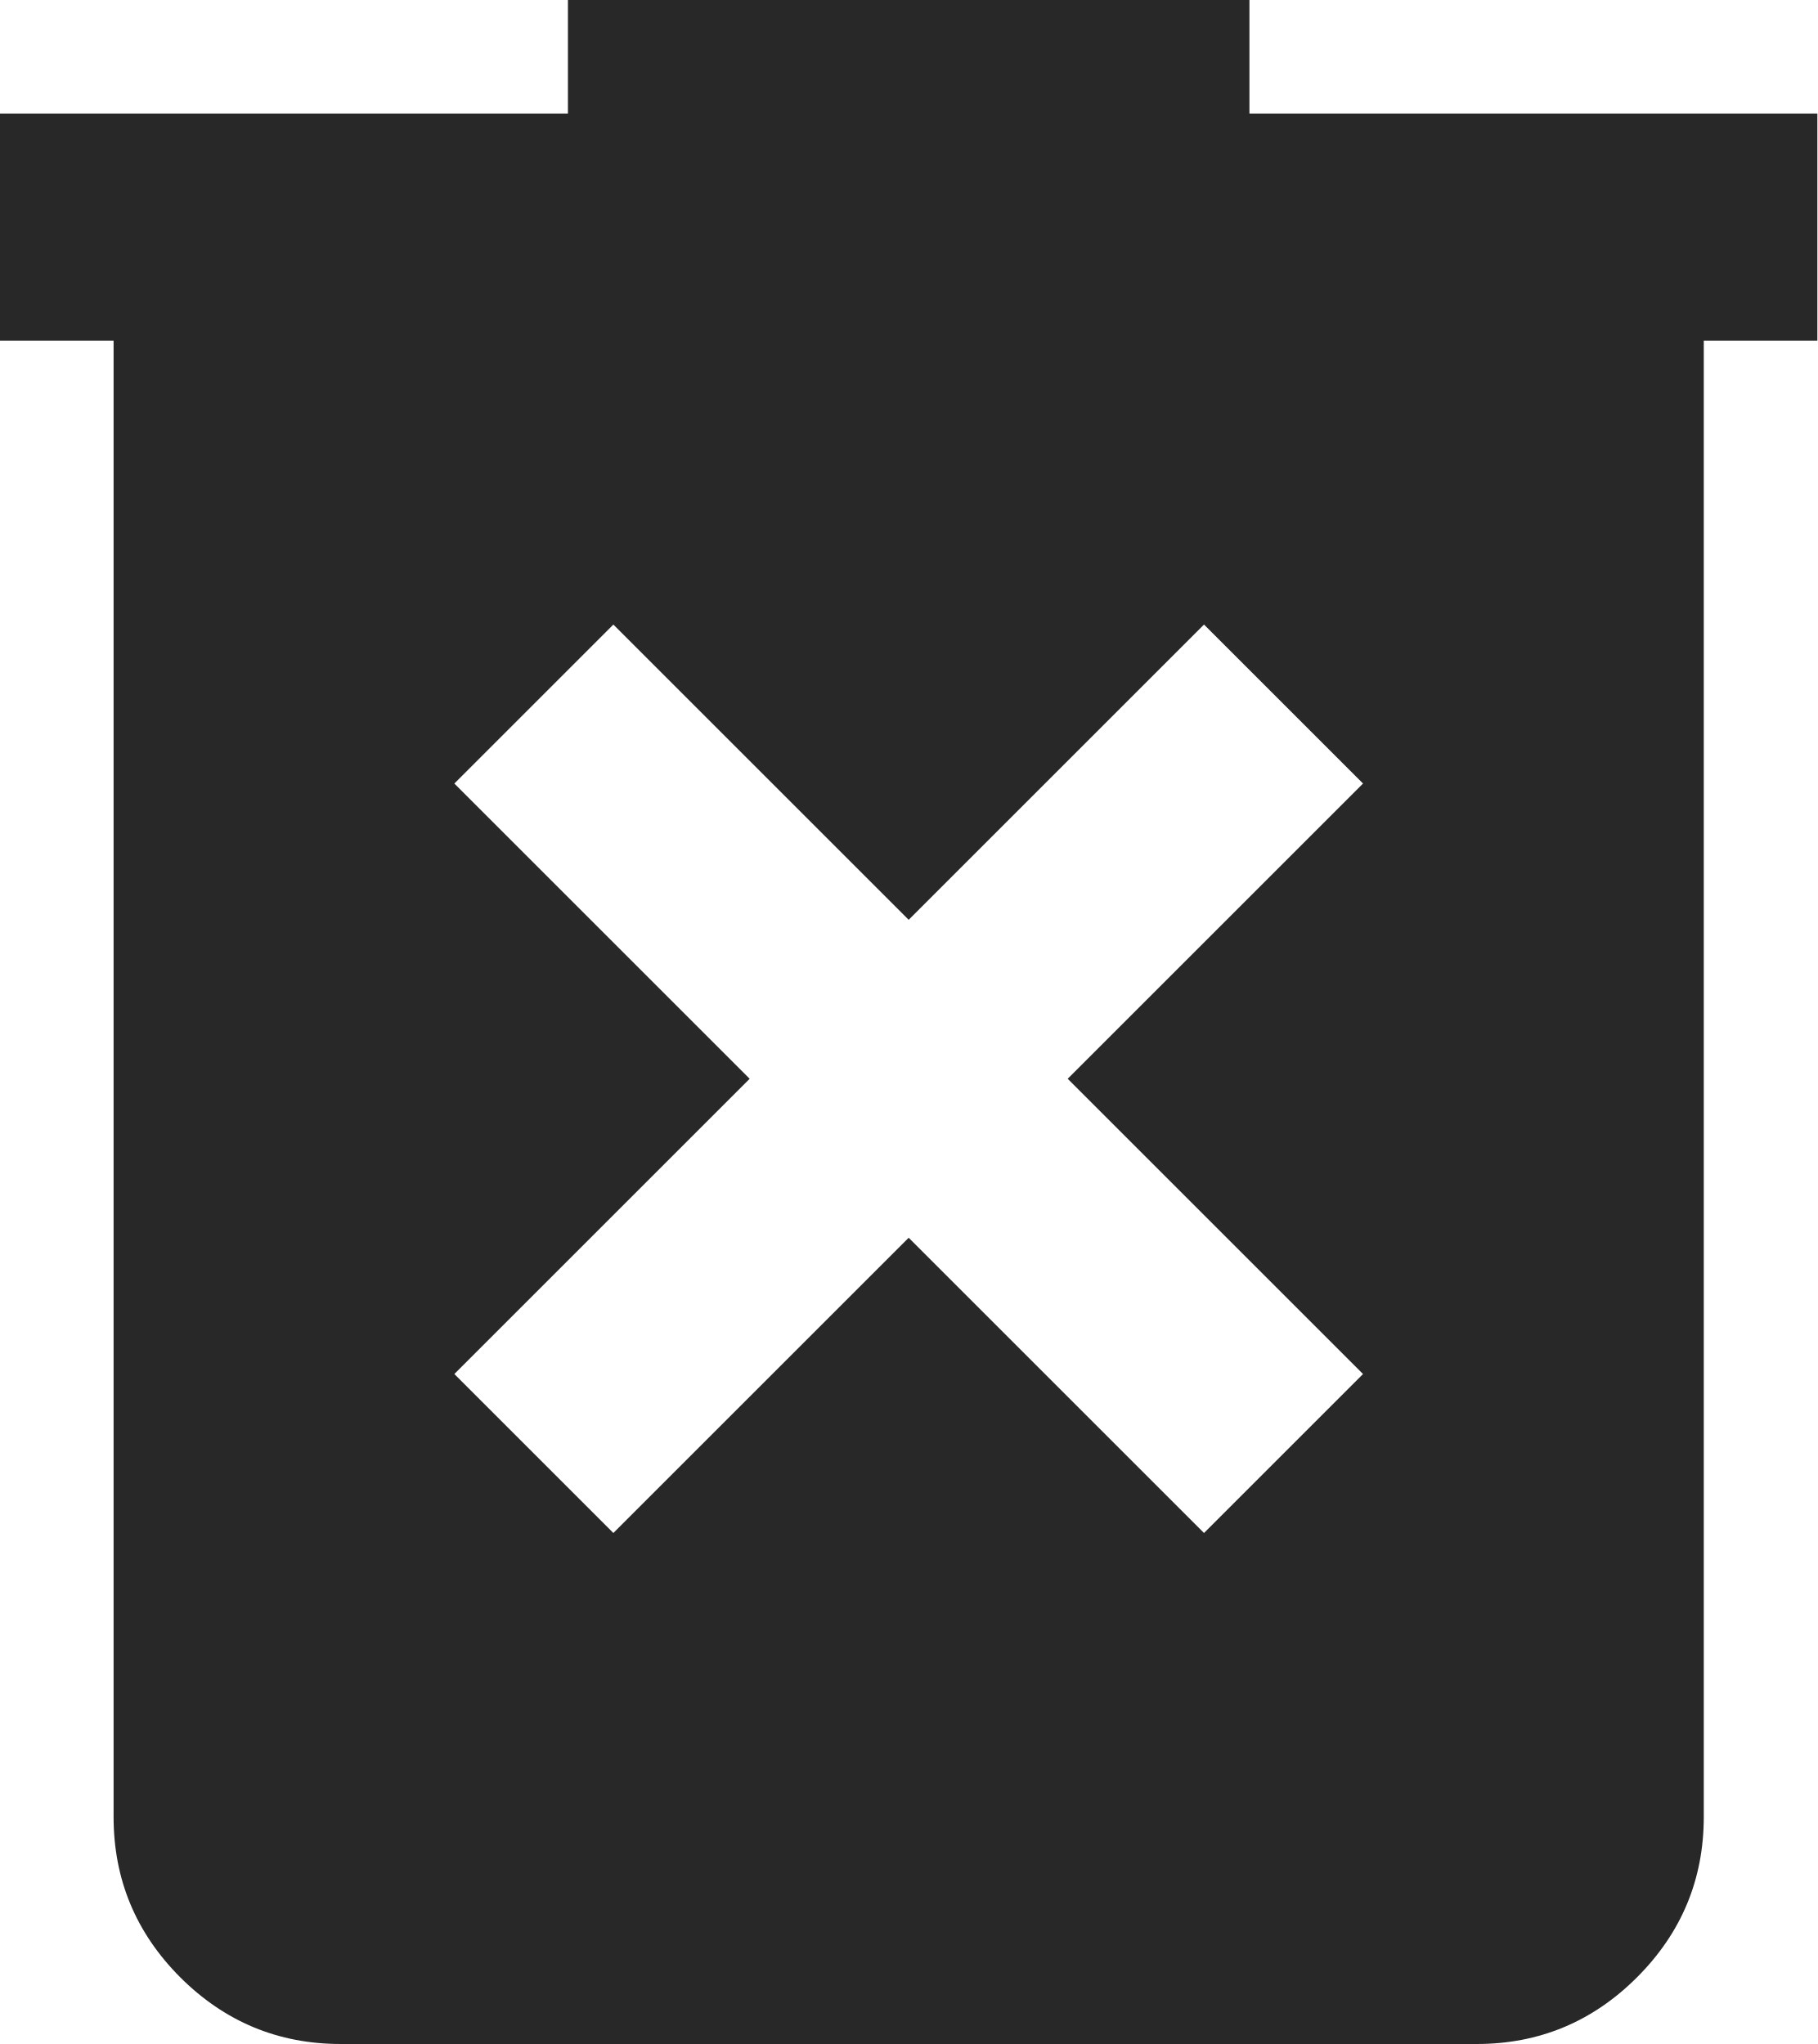
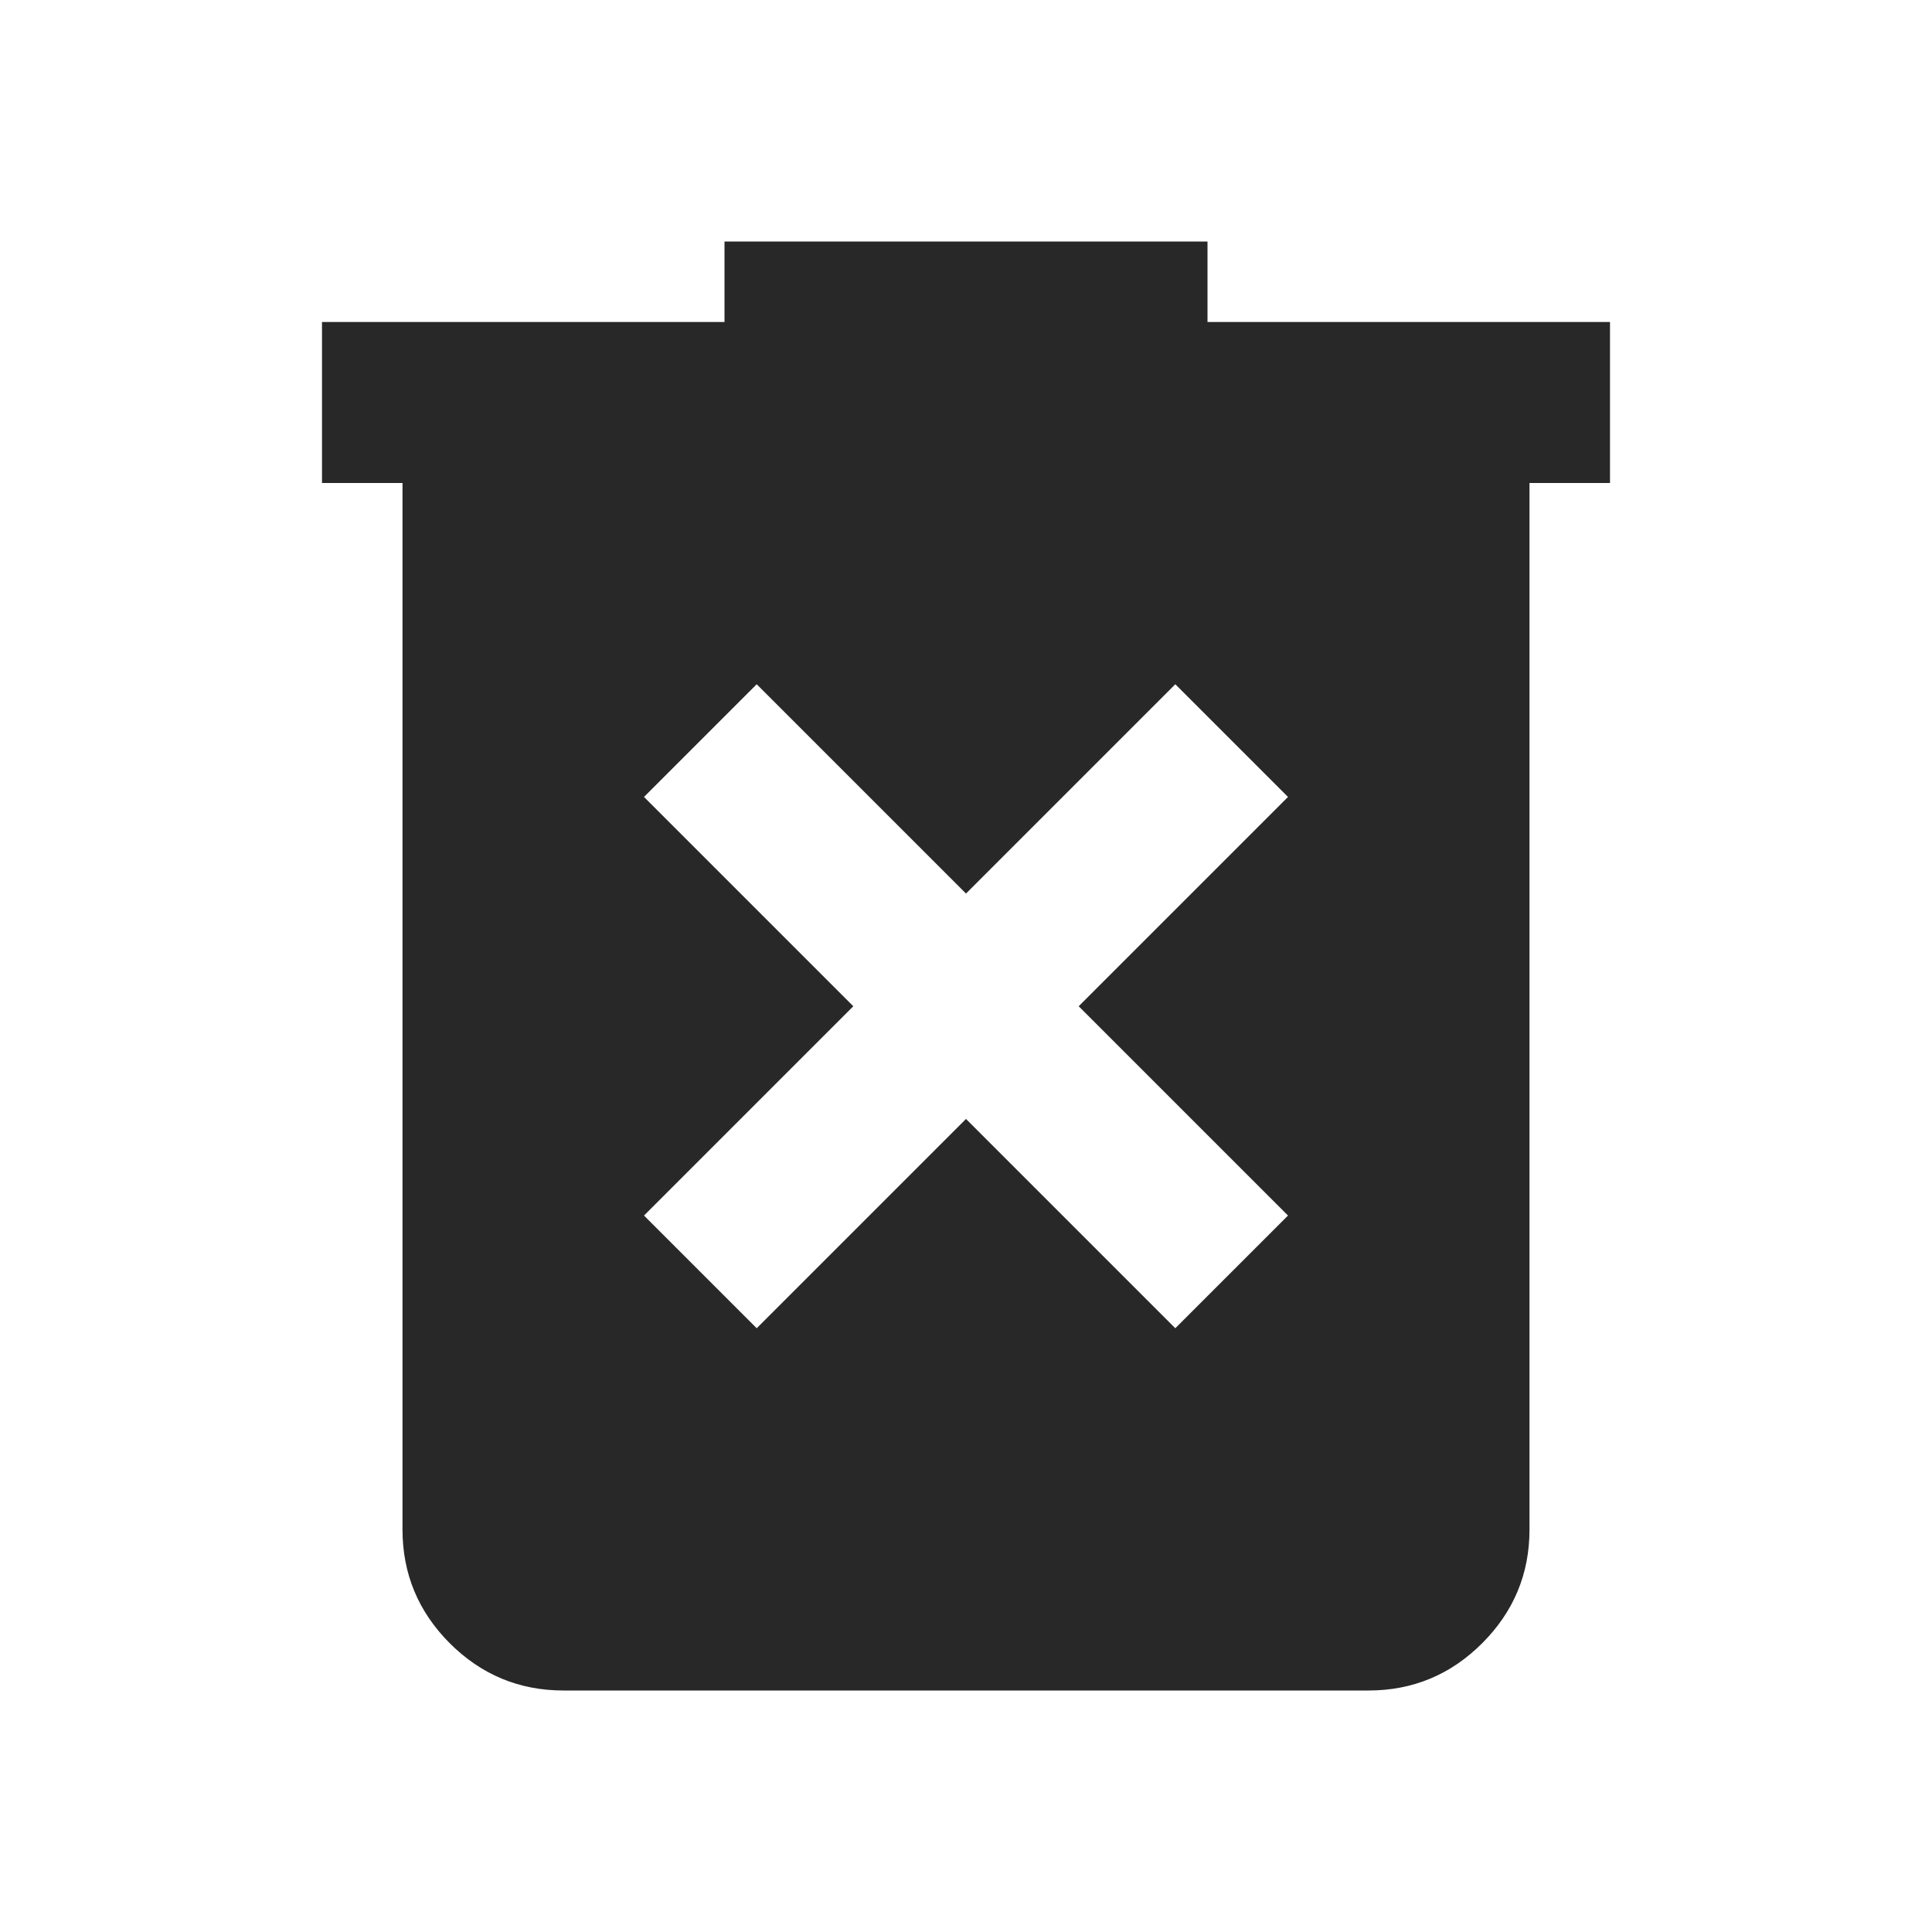
- <svg xmlns="http://www.w3.org/2000/svg" width="16" height="18" viewBox="0 0 16 18" fill="none">
-   <path id="Vector" d="M5.4 13.5L8 10.9L10.6 13.5L12 12.1L9.4 9.5L12 6.9L10.6 5.5L8 8.1L5.4 5.5L4 6.9L6.6 9.5L4 12.1L5.4 13.5ZM3 18C2.45 18 1.979 17.804 1.587 17.413C1.196 17.021 1 16.55 1 16V3H0V1H5V0H11V1H16V3H15V16C15 16.55 14.804 17.021 14.412 17.413C14.021 17.804 13.55 18 13 18H3Z" fill="#282828" />
+ <svg xmlns="http://www.w3.org/2000/svg" width="24" height="24" viewBox="0 0 24 24" fill="none">
+   <g transform="translate(4, 3)">
+     <path id="Vector" d="M5.4 13.5L8 10.9L10.6 13.5L12 12.1L9.4 9.5L12 6.9L10.6 5.5L8 8.1L5.4 5.5L4 6.9L6.6 9.5L4 12.1L5.4 13.5ZM3 18C2.45 18 1.979 17.804 1.587 17.413C1.196 17.021 1 16.55 1 16V3H0V1H5V0H11V1H16V3H15V16C15 16.55 14.804 17.021 14.412 17.413C14.021 17.804 13.55 18 13 18H3Z" fill="#282828" />
+   </g>
</svg>
